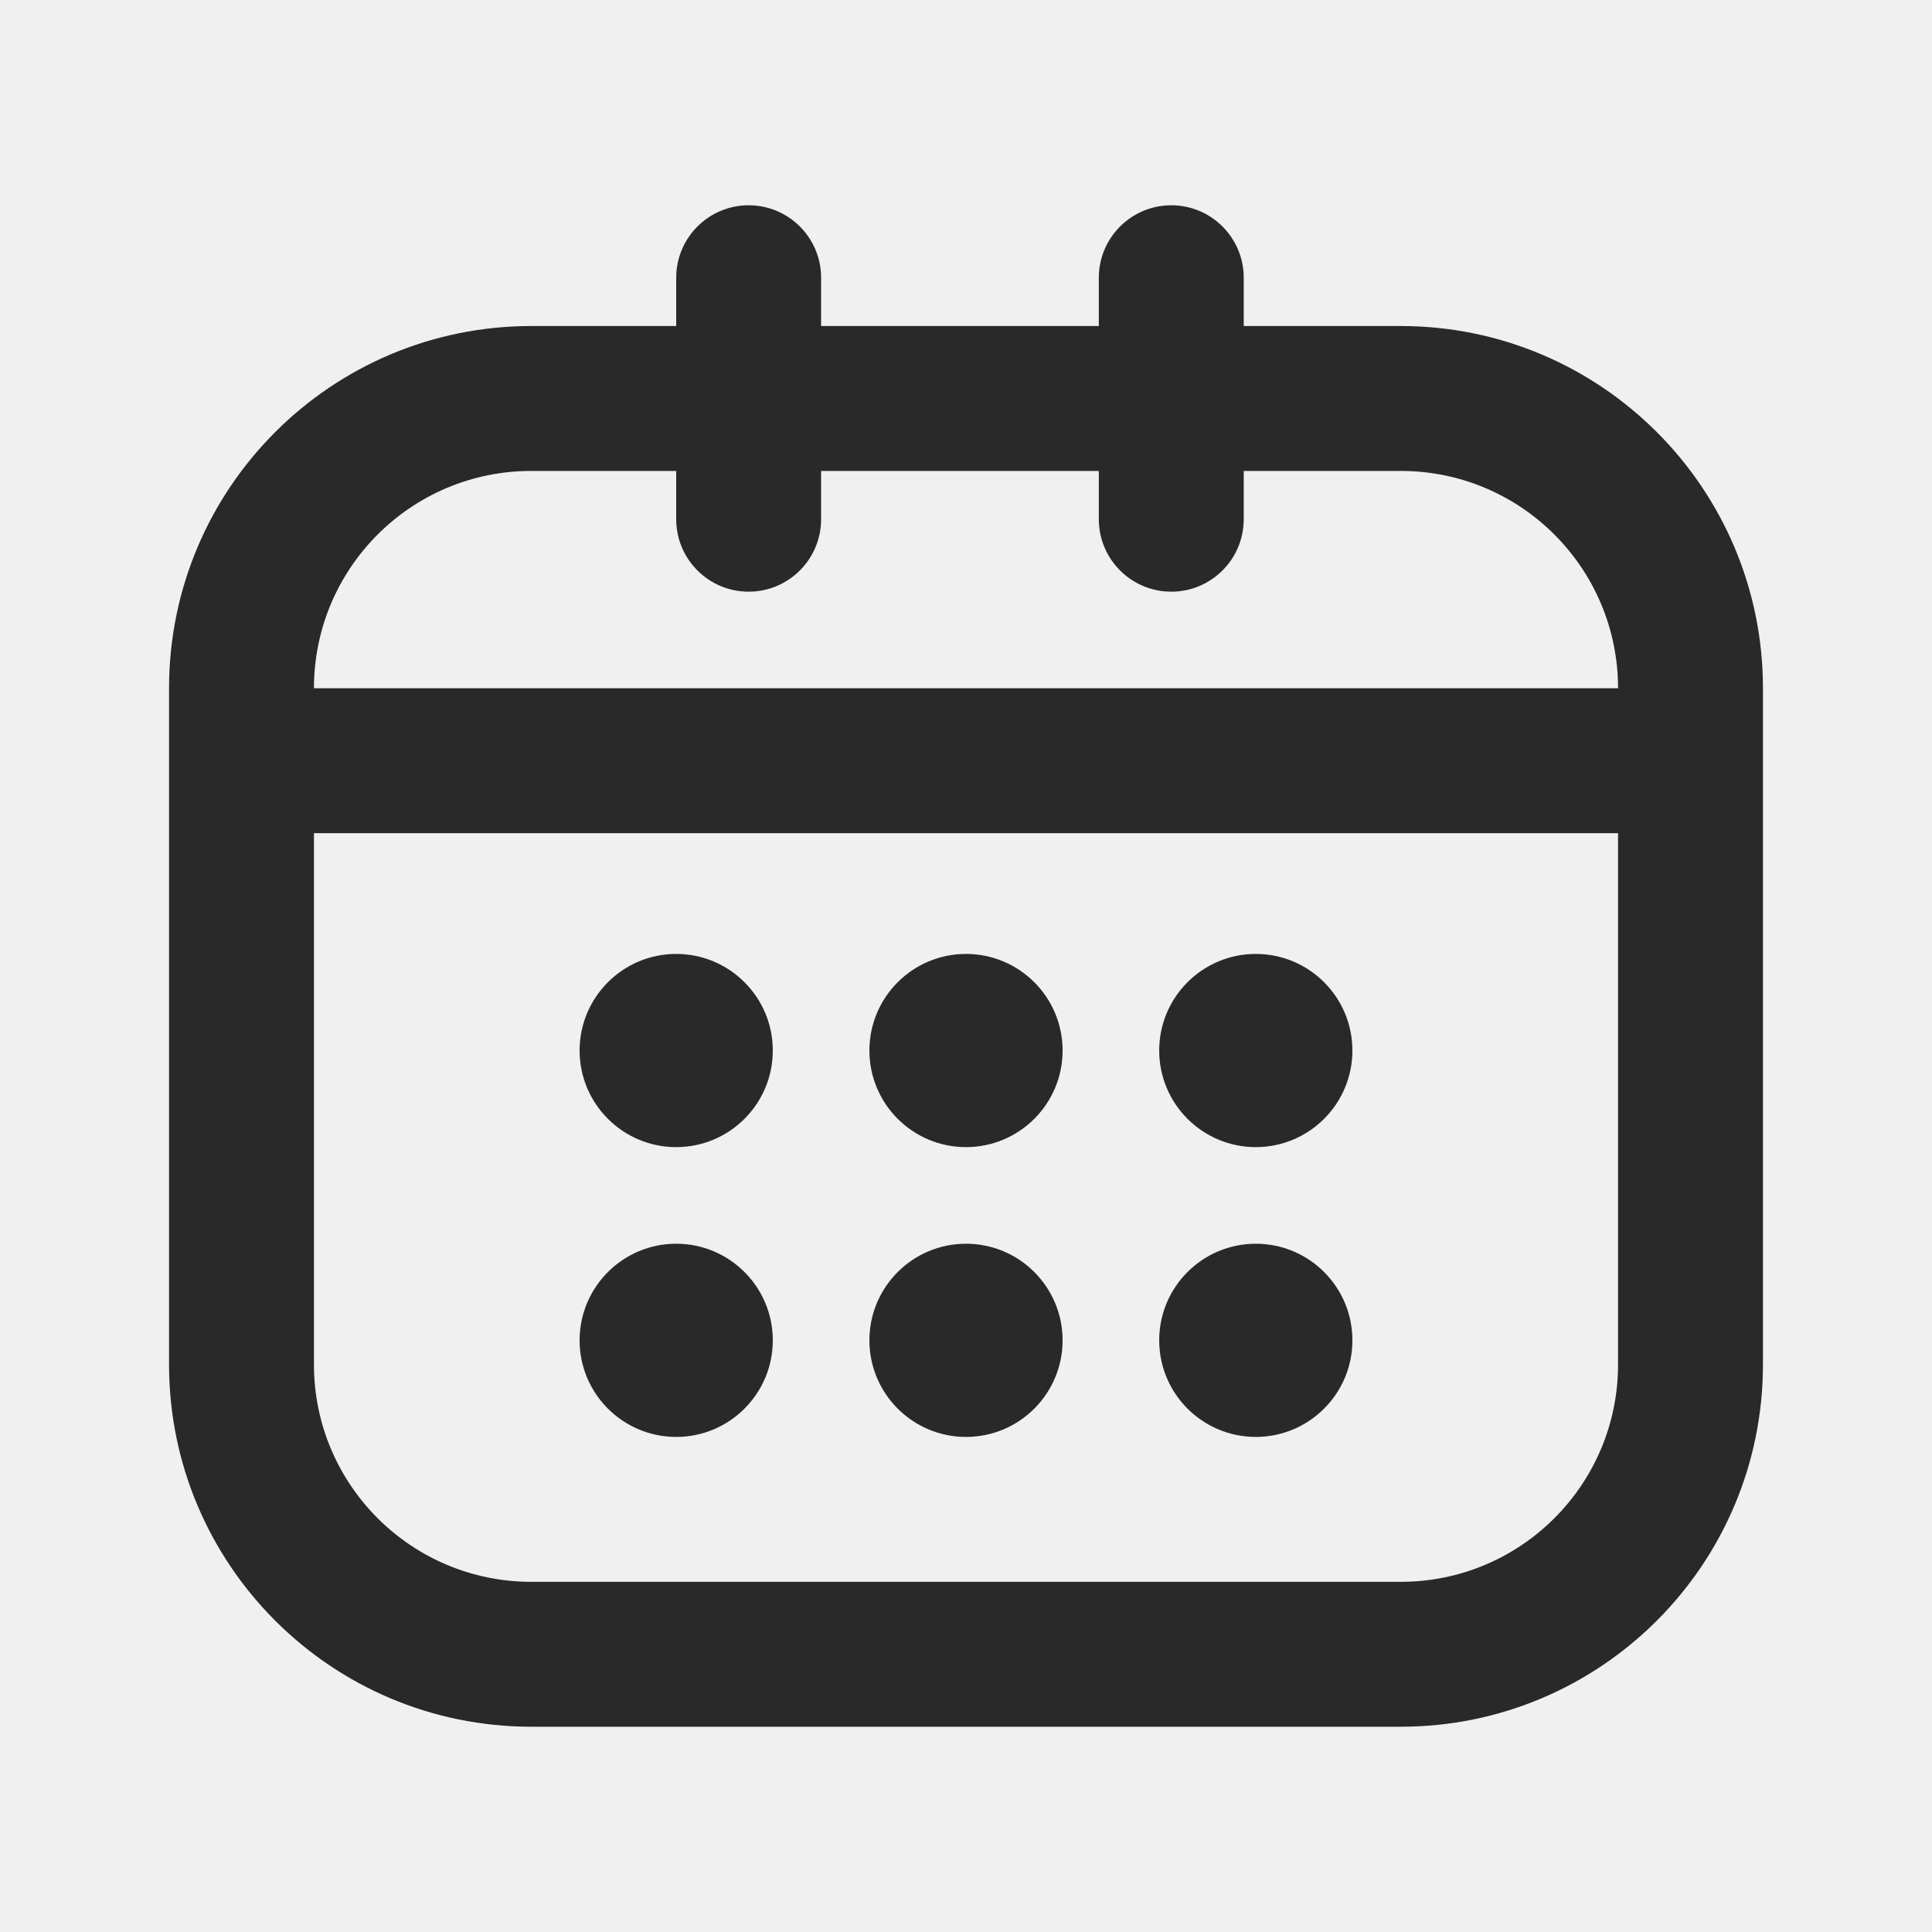
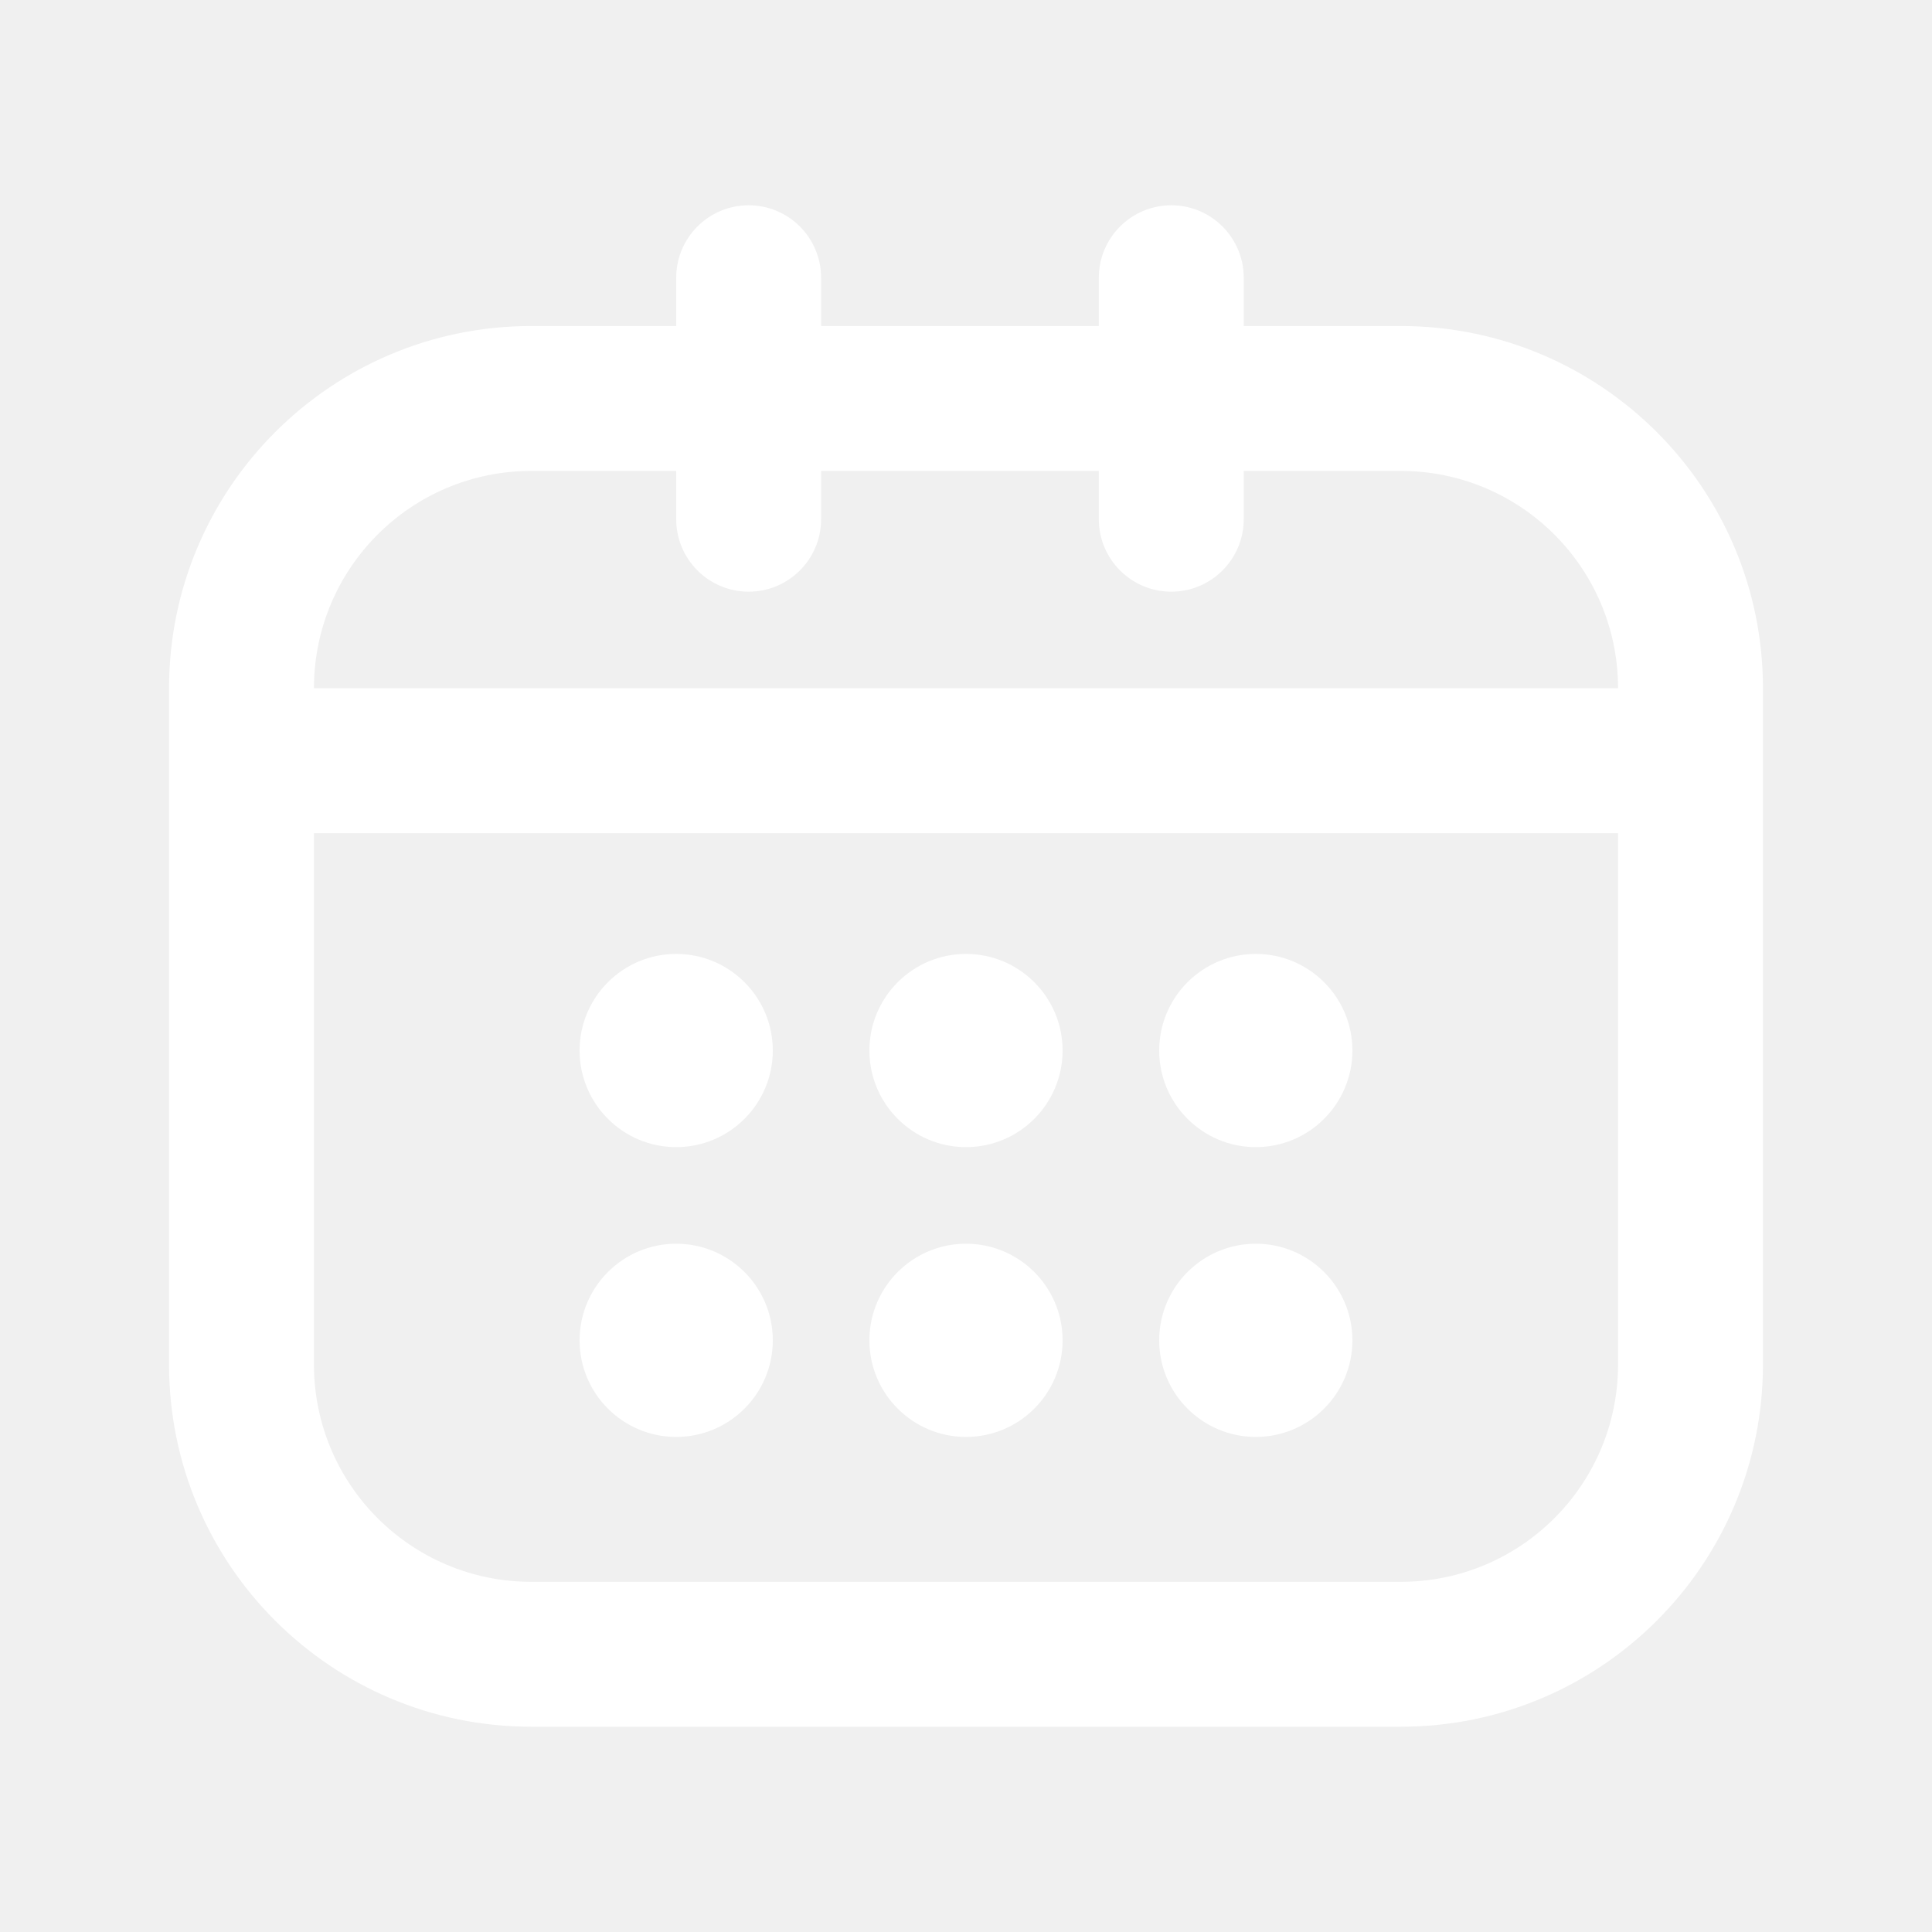
<svg xmlns="http://www.w3.org/2000/svg" width="20" height="20" viewBox="0 0 20 20" fill="none">
-   <path fill-rule="evenodd" clip-rule="evenodd" d="M7 2.875C7 2.461 7.336 2.125 7.75 2.125C8.164 2.125 8.5 2.461 8.5 2.875V3.375H11.375V2.875C11.375 2.461 11.711 2.125 12.125 2.125C12.539 2.125 12.875 2.461 12.875 2.875V3.375H14.5C16.571 3.375 18.25 5.054 18.25 7.125V14.125C18.25 16.196 16.571 17.875 14.5 17.875H5.5C3.429 17.875 1.75 16.196 1.75 14.125V7.125C1.75 5.054 3.429 3.375 5.5 3.375H7V2.875ZM11.375 4.875V5.375C11.375 5.789 11.711 6.125 12.125 6.125C12.539 6.125 12.875 5.789 12.875 5.375V4.875H14.5C15.743 4.875 16.75 5.882 16.75 7.125H3.25C3.25 5.882 4.257 4.875 5.5 4.875H7V5.375C7 5.789 7.336 6.125 7.75 6.125C8.164 6.125 8.5 5.789 8.5 5.375V4.875H11.375ZM3.25 8.625V14.125C3.25 15.368 4.257 16.375 5.5 16.375H14.5C15.743 16.375 16.75 15.368 16.75 14.125V8.625H3.25Z" fill="#292929" />
-   <path d="M12 10.875C12 10.323 12.448 9.875 13 9.875C13.552 9.875 14 10.323 14 10.875C14 11.427 13.552 11.875 13 11.875C12.448 11.875 12 11.427 12 10.875Z" fill="#292929" />
-   <path d="M12 13.875C12 13.323 12.448 12.875 13 12.875C13.552 12.875 14 13.323 14 13.875C14 14.427 13.552 14.875 13 14.875C12.448 14.875 12 14.427 12 13.875Z" fill="#292929" />
-   <path d="M9 10.875C9 10.323 9.448 9.875 10 9.875C10.552 9.875 11 10.323 11 10.875C11 11.427 10.552 11.875 10 11.875C9.448 11.875 9 11.427 9 10.875Z" fill="#292929" />
-   <path d="M9 13.875C9 13.323 9.448 12.875 10 12.875C10.552 12.875 11 13.323 11 13.875C11 14.427 10.552 14.875 10 14.875C9.448 14.875 9 14.427 9 13.875Z" fill="#292929" />
-   <path d="M6 10.875C6 10.323 6.448 9.875 7 9.875C7.552 9.875 8 10.323 8 10.875C8 11.427 7.552 11.875 7 11.875C6.448 11.875 6 11.427 6 10.875Z" fill="#292929" />
-   <path d="M6 13.875C6 13.323 6.448 12.875 7 12.875C7.552 12.875 8 13.323 8 13.875C8 14.427 7.552 14.875 7 14.875C6.448 14.875 6 14.427 6 13.875Z" fill="#292929" />
+   <path fill-rule="evenodd" clip-rule="evenodd" d="M7 2.875C7 2.461 7.336 2.125 7.75 2.125C8.164 2.125 8.5 2.461 8.5 2.875V3.375H11.375V2.875C11.375 2.461 11.711 2.125 12.125 2.125C12.539 2.125 12.875 2.461 12.875 2.875V3.375H14.5C16.571 3.375 18.25 5.054 18.25 7.125V14.125C18.25 16.196 16.571 17.875 14.5 17.875H5.5C3.429 17.875 1.75 16.196 1.75 14.125V7.125C1.75 5.054 3.429 3.375 5.5 3.375H7V2.875ZM11.375 4.875V5.375C11.375 5.789 11.711 6.125 12.125 6.125C12.539 6.125 12.875 5.789 12.875 5.375V4.875H14.5C15.743 4.875 16.75 5.882 16.75 7.125H3.25C3.25 5.882 4.257 4.875 5.5 4.875H7V5.375C7 5.789 7.336 6.125 7.75 6.125C8.164 6.125 8.5 5.789 8.5 5.375V4.875H11.375ZM3.25 8.625V14.125C3.25 15.368 4.257 16.375 5.5 16.375H14.5C15.743 16.375 16.75 15.368 16.75 14.125V8.625H3.25Z" fill="#fff" />
+   <path d="M12 10.875C12 10.323 12.448 9.875 13 9.875C13.552 9.875 14 10.323 14 10.875C14 11.427 13.552 11.875 13 11.875C12.448 11.875 12 11.427 12 10.875Z" fill="#fff" />
+   <path d="M12 13.875C12 13.323 12.448 12.875 13 12.875C13.552 12.875 14 13.323 14 13.875C14 14.427 13.552 14.875 13 14.875C12.448 14.875 12 14.427 12 13.875Z" fill="#fff" />
+   <path d="M9 10.875C9 10.323 9.448 9.875 10 9.875C10.552 9.875 11 10.323 11 10.875C11 11.427 10.552 11.875 10 11.875C9.448 11.875 9 11.427 9 10.875Z" fill="#fff" />
+   <path d="M9 13.875C9 13.323 9.448 12.875 10 12.875C10.552 12.875 11 13.323 11 13.875C11 14.427 10.552 14.875 10 14.875C9.448 14.875 9 14.427 9 13.875Z" fill="#fff" />
+   <path d="M6 10.875C6 10.323 6.448 9.875 7 9.875C7.552 9.875 8 10.323 8 10.875C8 11.427 7.552 11.875 7 11.875C6.448 11.875 6 11.427 6 10.875Z" fill="#fff" />
+   <path d="M6 13.875C6 13.323 6.448 12.875 7 12.875C7.552 12.875 8 13.323 8 13.875C8 14.427 7.552 14.875 7 14.875C6.448 14.875 6 14.427 6 13.875Z" fill="#fff" />
</svg>
